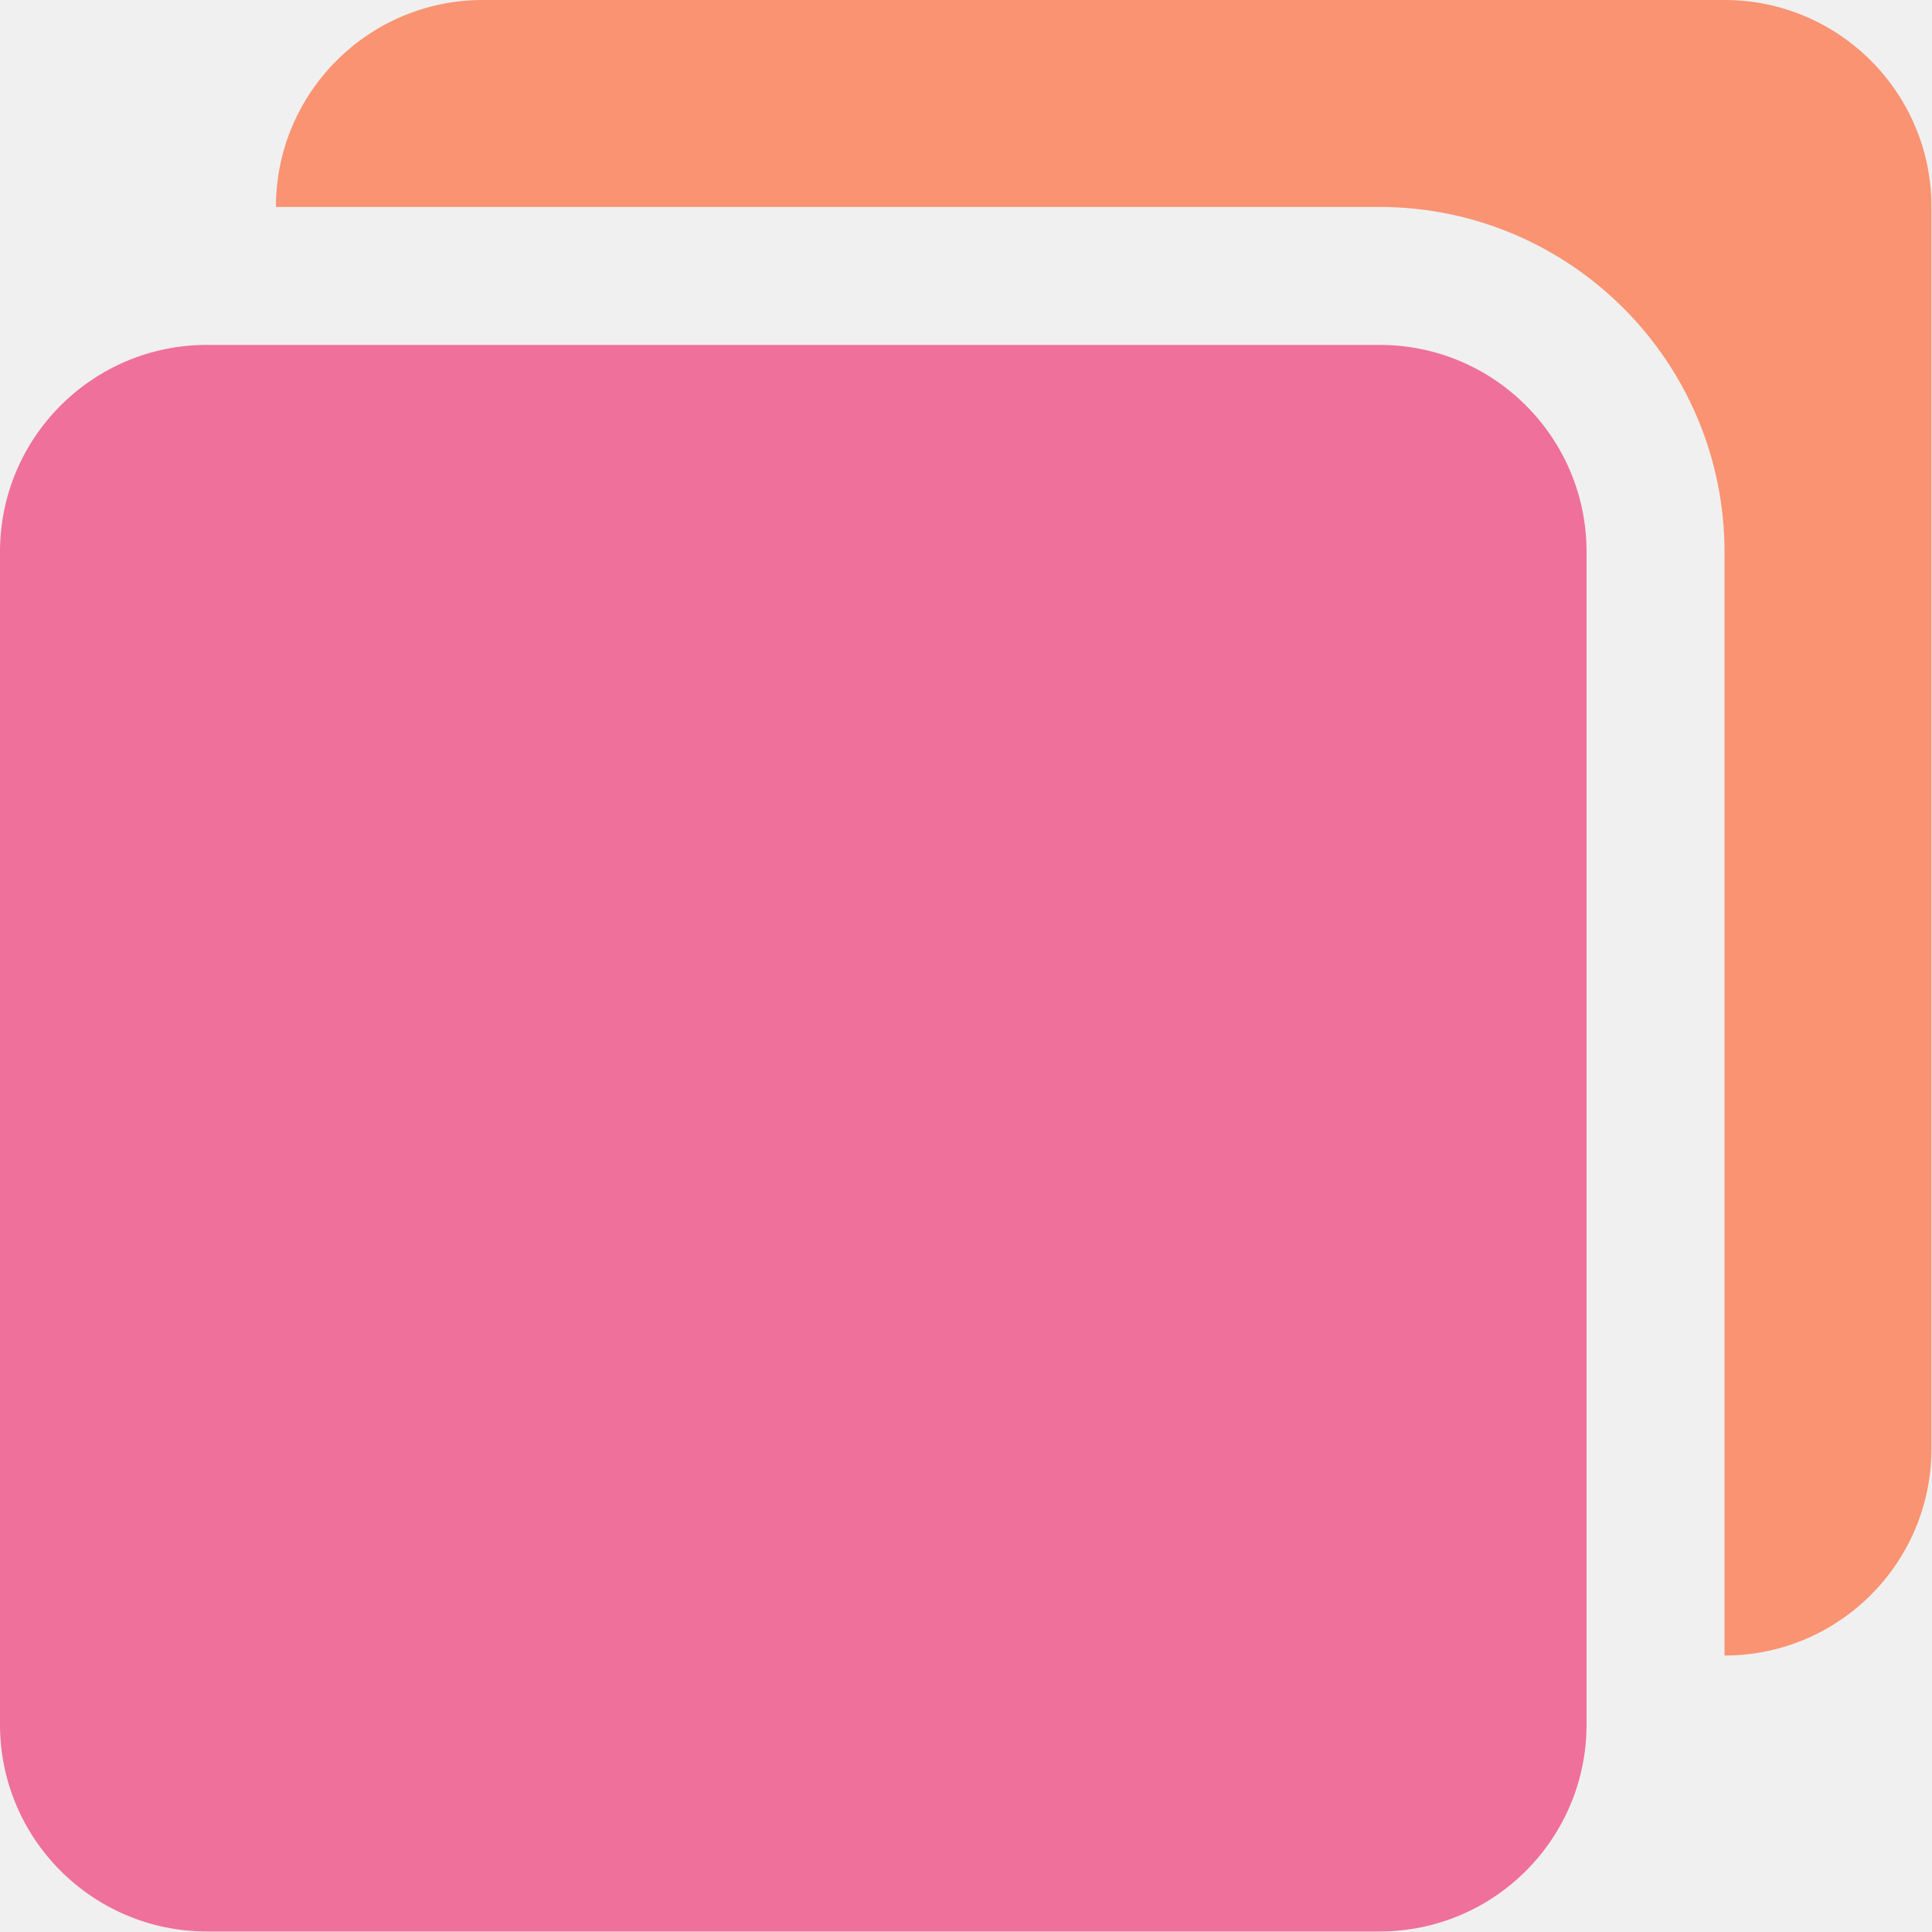
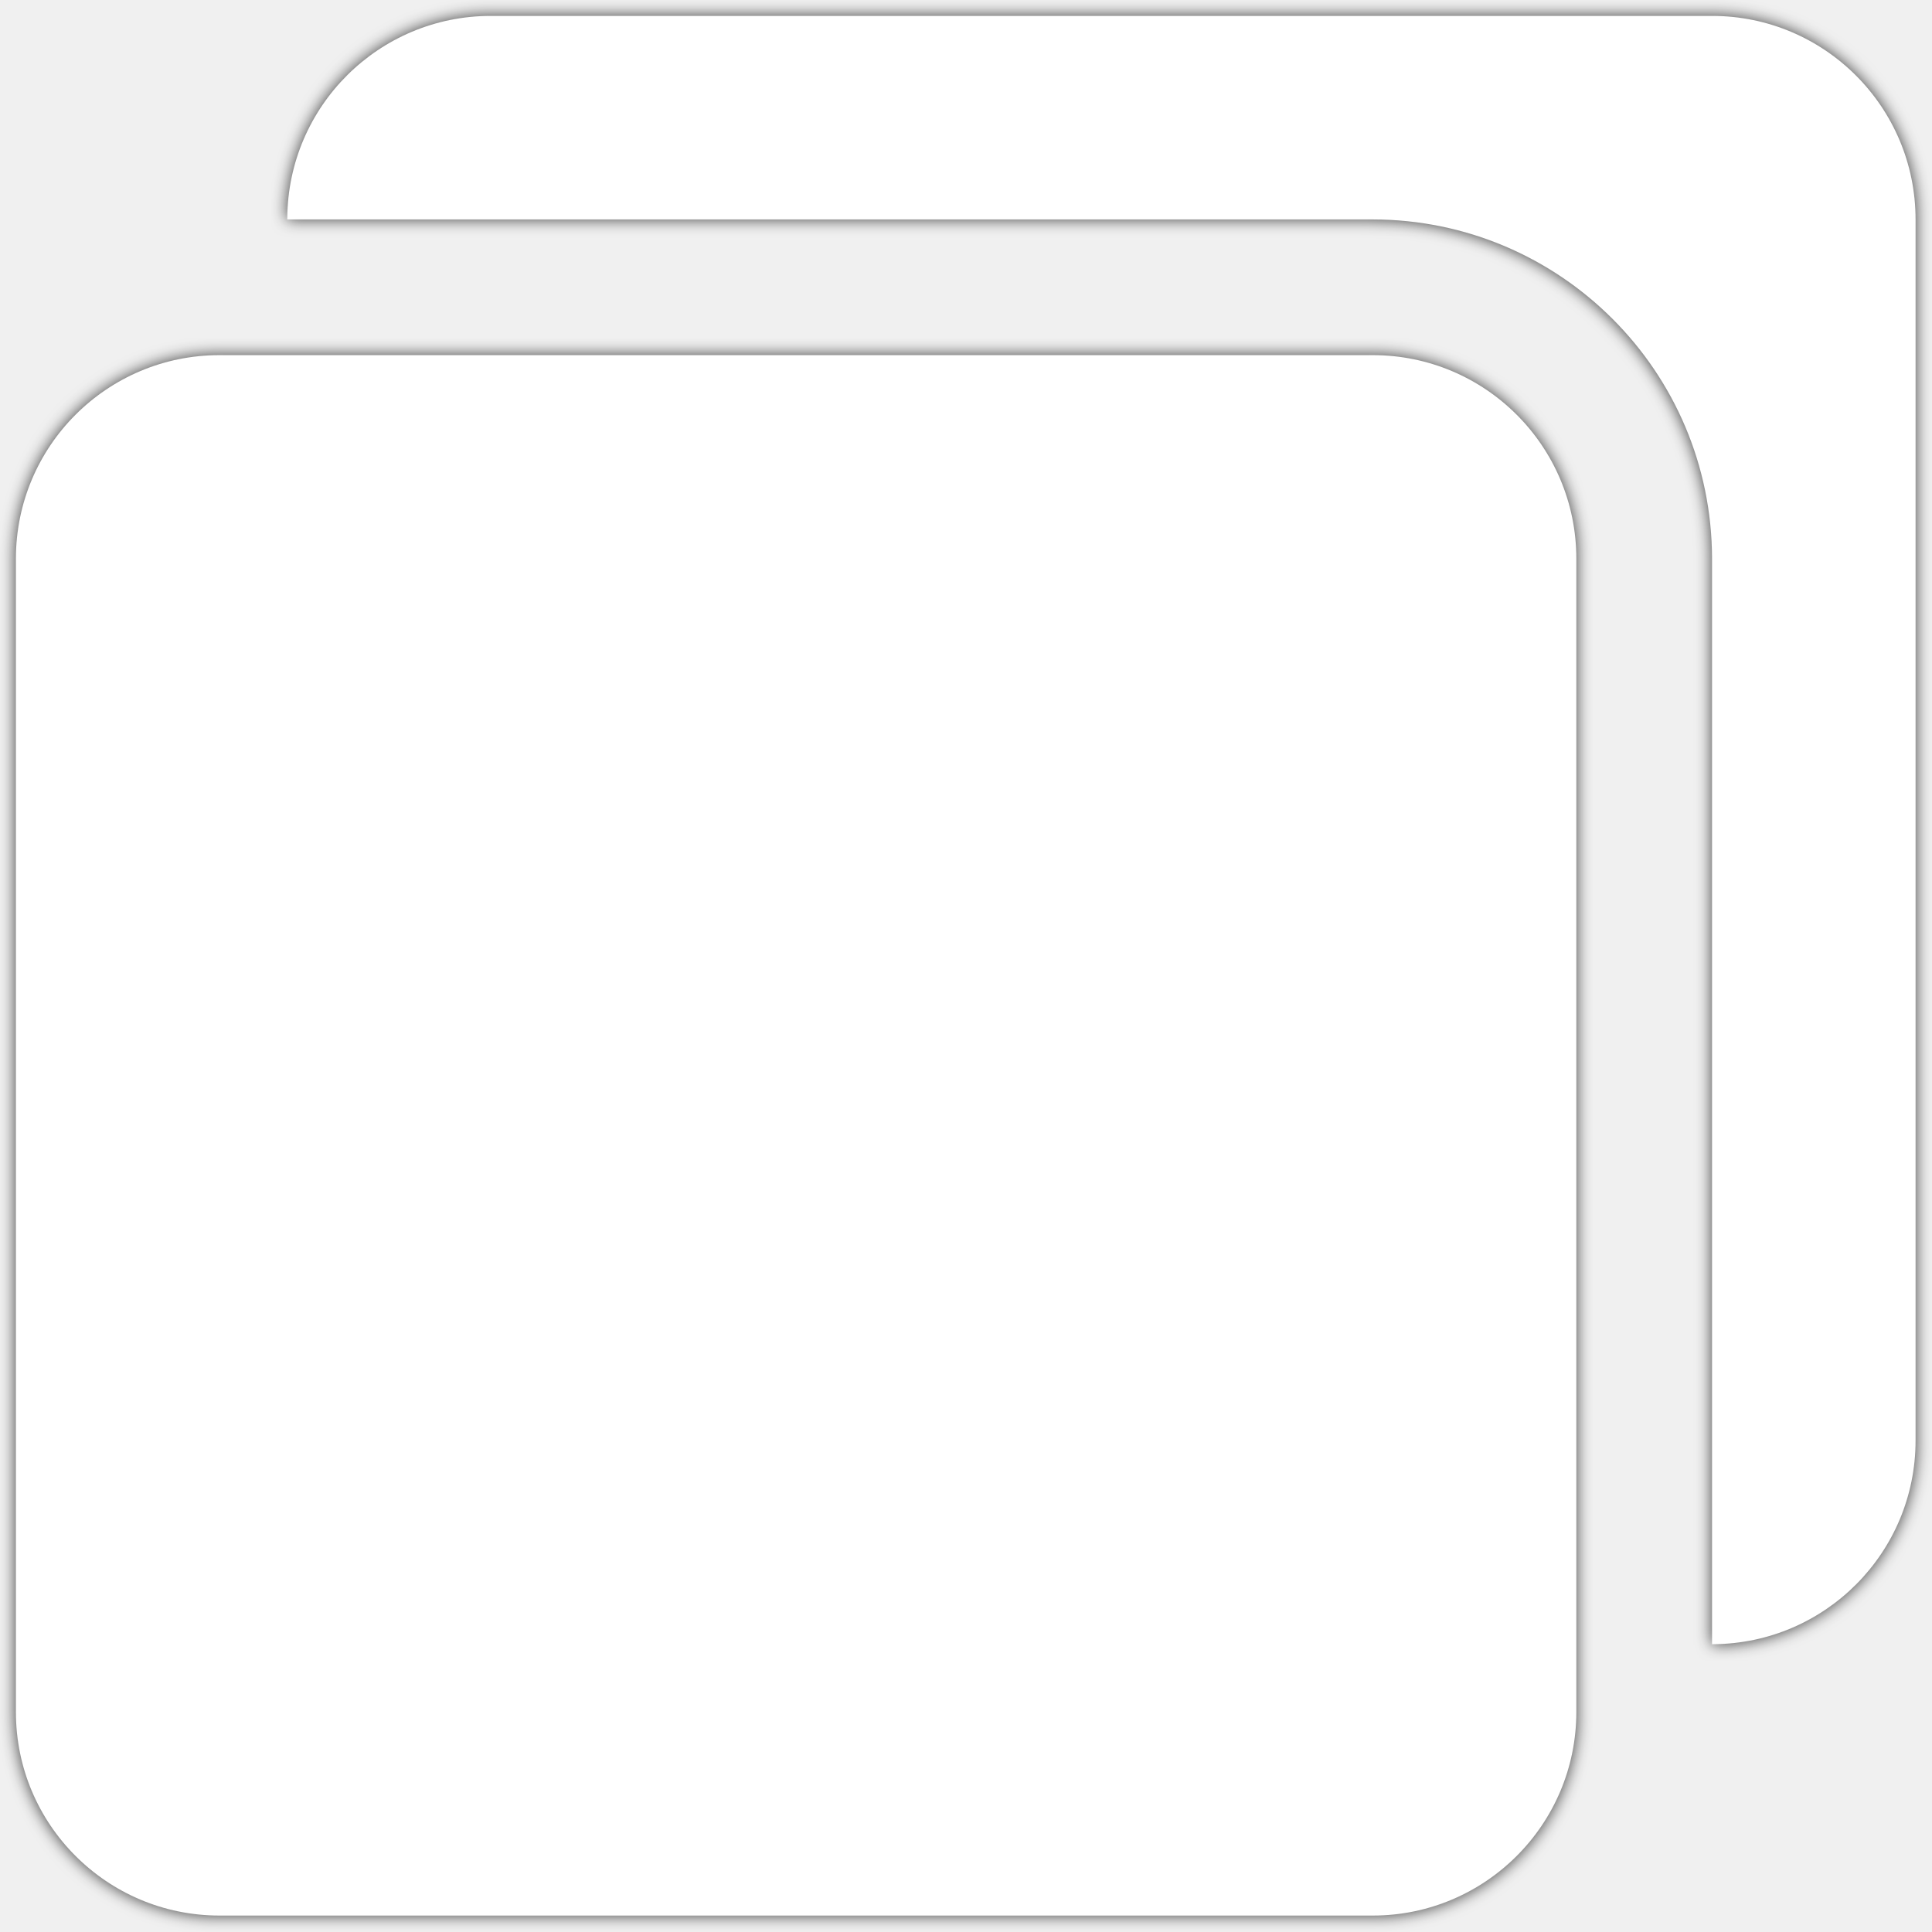
- <svg xmlns="http://www.w3.org/2000/svg" width="478" height="478" viewBox="0 0 478 478" fill="none">
-   <path d="M341.333 85.333H51.2C22.923 85.333 0 108.256 0 136.533V426.666C0 454.943 22.923 477.866 51.2 477.866H341.333C369.61 477.866 392.533 454.943 392.533 426.666V136.533C392.533 108.256 369.61 85.333 341.333 85.333Z" fill="#EF709B" />
-   <path d="M426.667 3.30602e-08H119.467C91.343 -0.001 68.483 22.684 68.267 50.807C68.267 50.944 68.267 51.063 68.267 51.2H341.334C388.439 51.256 426.611 89.428 426.667 136.533V409.6C426.804 409.6 426.923 409.6 427.06 409.6C455.184 409.384 477.868 386.524 477.867 358.4V51.2C477.867 22.923 454.944 3.30602e-08 426.667 3.30602e-08Z" fill="#FA9372" />
+ <svg xmlns="http://www.w3.org/2000/svg" width="486" height="486" viewBox="0 0 486 486" fill="none">
+   <g filter="url(#filter0_d)">
+     <path d="M345.333 89.333H55.2C26.923 89.333 4 112.256 4 140.533V430.666C4 458.943 26.923 481.866 55.2 481.866H345.333C373.61 481.866 396.533 458.943 396.533 430.666V140.533C396.533 112.256 373.61 89.333 345.333 89.333Z" fill="white" />
+   </g>
+   <g filter="url(#filter1_d)">
+     <path d="M430.667 4H123.467C95.343 3.999 72.483 26.684 72.267 54.807C72.267 54.944 72.267 55.063 72.267 55.2H345.334C392.439 55.256 430.611 93.428 430.667 140.533V413.6C430.804 413.6 430.923 413.6 431.06 413.6C459.184 413.384 481.868 390.524 481.867 362.4V55.2C481.867 26.923 458.944 4 430.667 4Z" fill="white" />
+   </g>
+   <defs>
+     <filter id="filter0_d" x="0" y="85.333" width="400.533" height="400.533" filterUnits="userSpaceOnUse" color-interpolation-filters="sRGB">
+       <feFlood flood-opacity="0" result="BackgroundImageFix" />
+       <feColorMatrix in="SourceAlpha" type="matrix" values="0 0 0 0 0 0 0 0 0 0 0 0 0 0 0 0 0 0 127 0" />
+       <feOffset />
+       <feGaussianBlur stdDeviation="2" />
+       <feColorMatrix type="matrix" values="0 0 0 0 0 0 0 0 0 0 0 0 0 0 0 0 0 0 0.73 0" />
+       <feBlend mode="normal" in2="BackgroundImageFix" result="effect1_dropShadow" />
+       <feBlend mode="normal" in="SourceGraphic" in2="effect1_dropShadow" result="shape" />
+     </filter>
+     <filter id="filter1_d" x="68.267" y="0" width="417.6" height="417.6" filterUnits="userSpaceOnUse" color-interpolation-filters="sRGB">
+       <feFlood flood-opacity="0" result="BackgroundImageFix" />
+       <feColorMatrix in="SourceAlpha" type="matrix" values="0 0 0 0 0 0 0 0 0 0 0 0 0 0 0 0 0 0 127 0" />
+       <feOffset />
+       <feGaussianBlur stdDeviation="2" />
+       <feColorMatrix type="matrix" values="0 0 0 0 0 0 0 0 0 0 0 0 0 0 0 0 0 0 0.73 0" />
+       <feBlend mode="normal" in2="BackgroundImageFix" result="effect1_dropShadow" />
+       <feBlend mode="normal" in="SourceGraphic" in2="effect1_dropShadow" result="shape" />
+     </filter>
+   </defs>
</svg>
